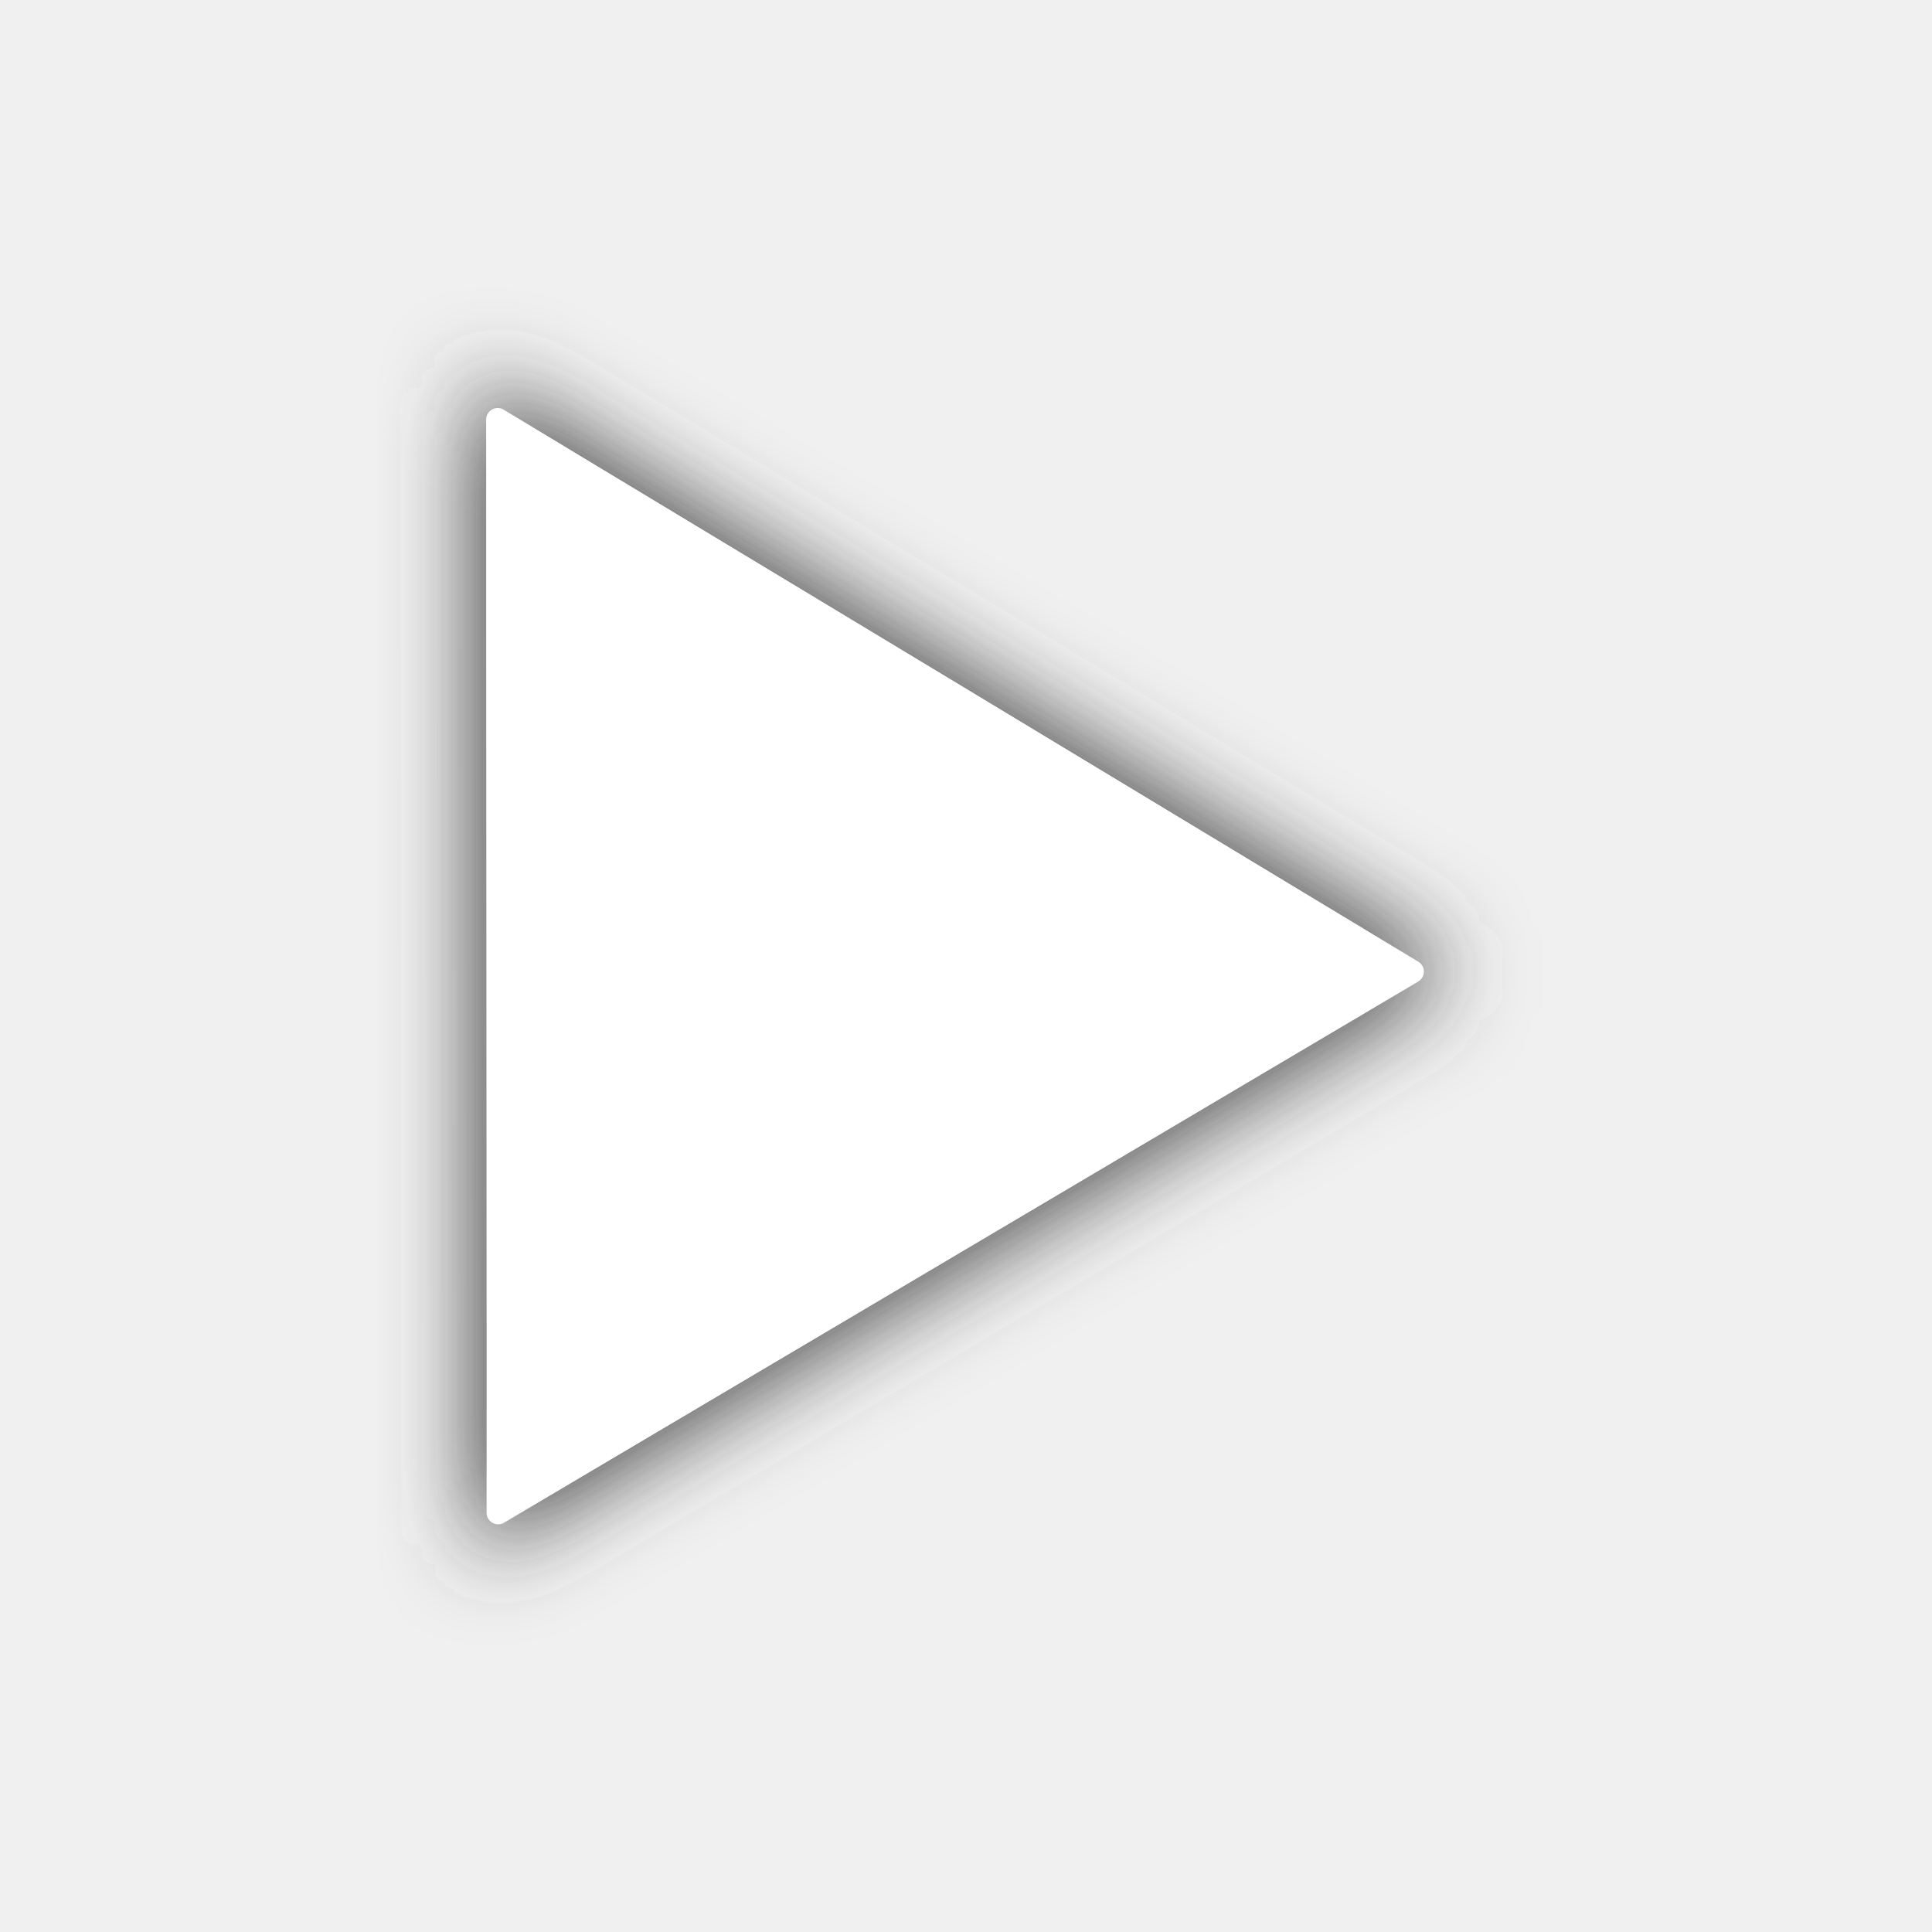
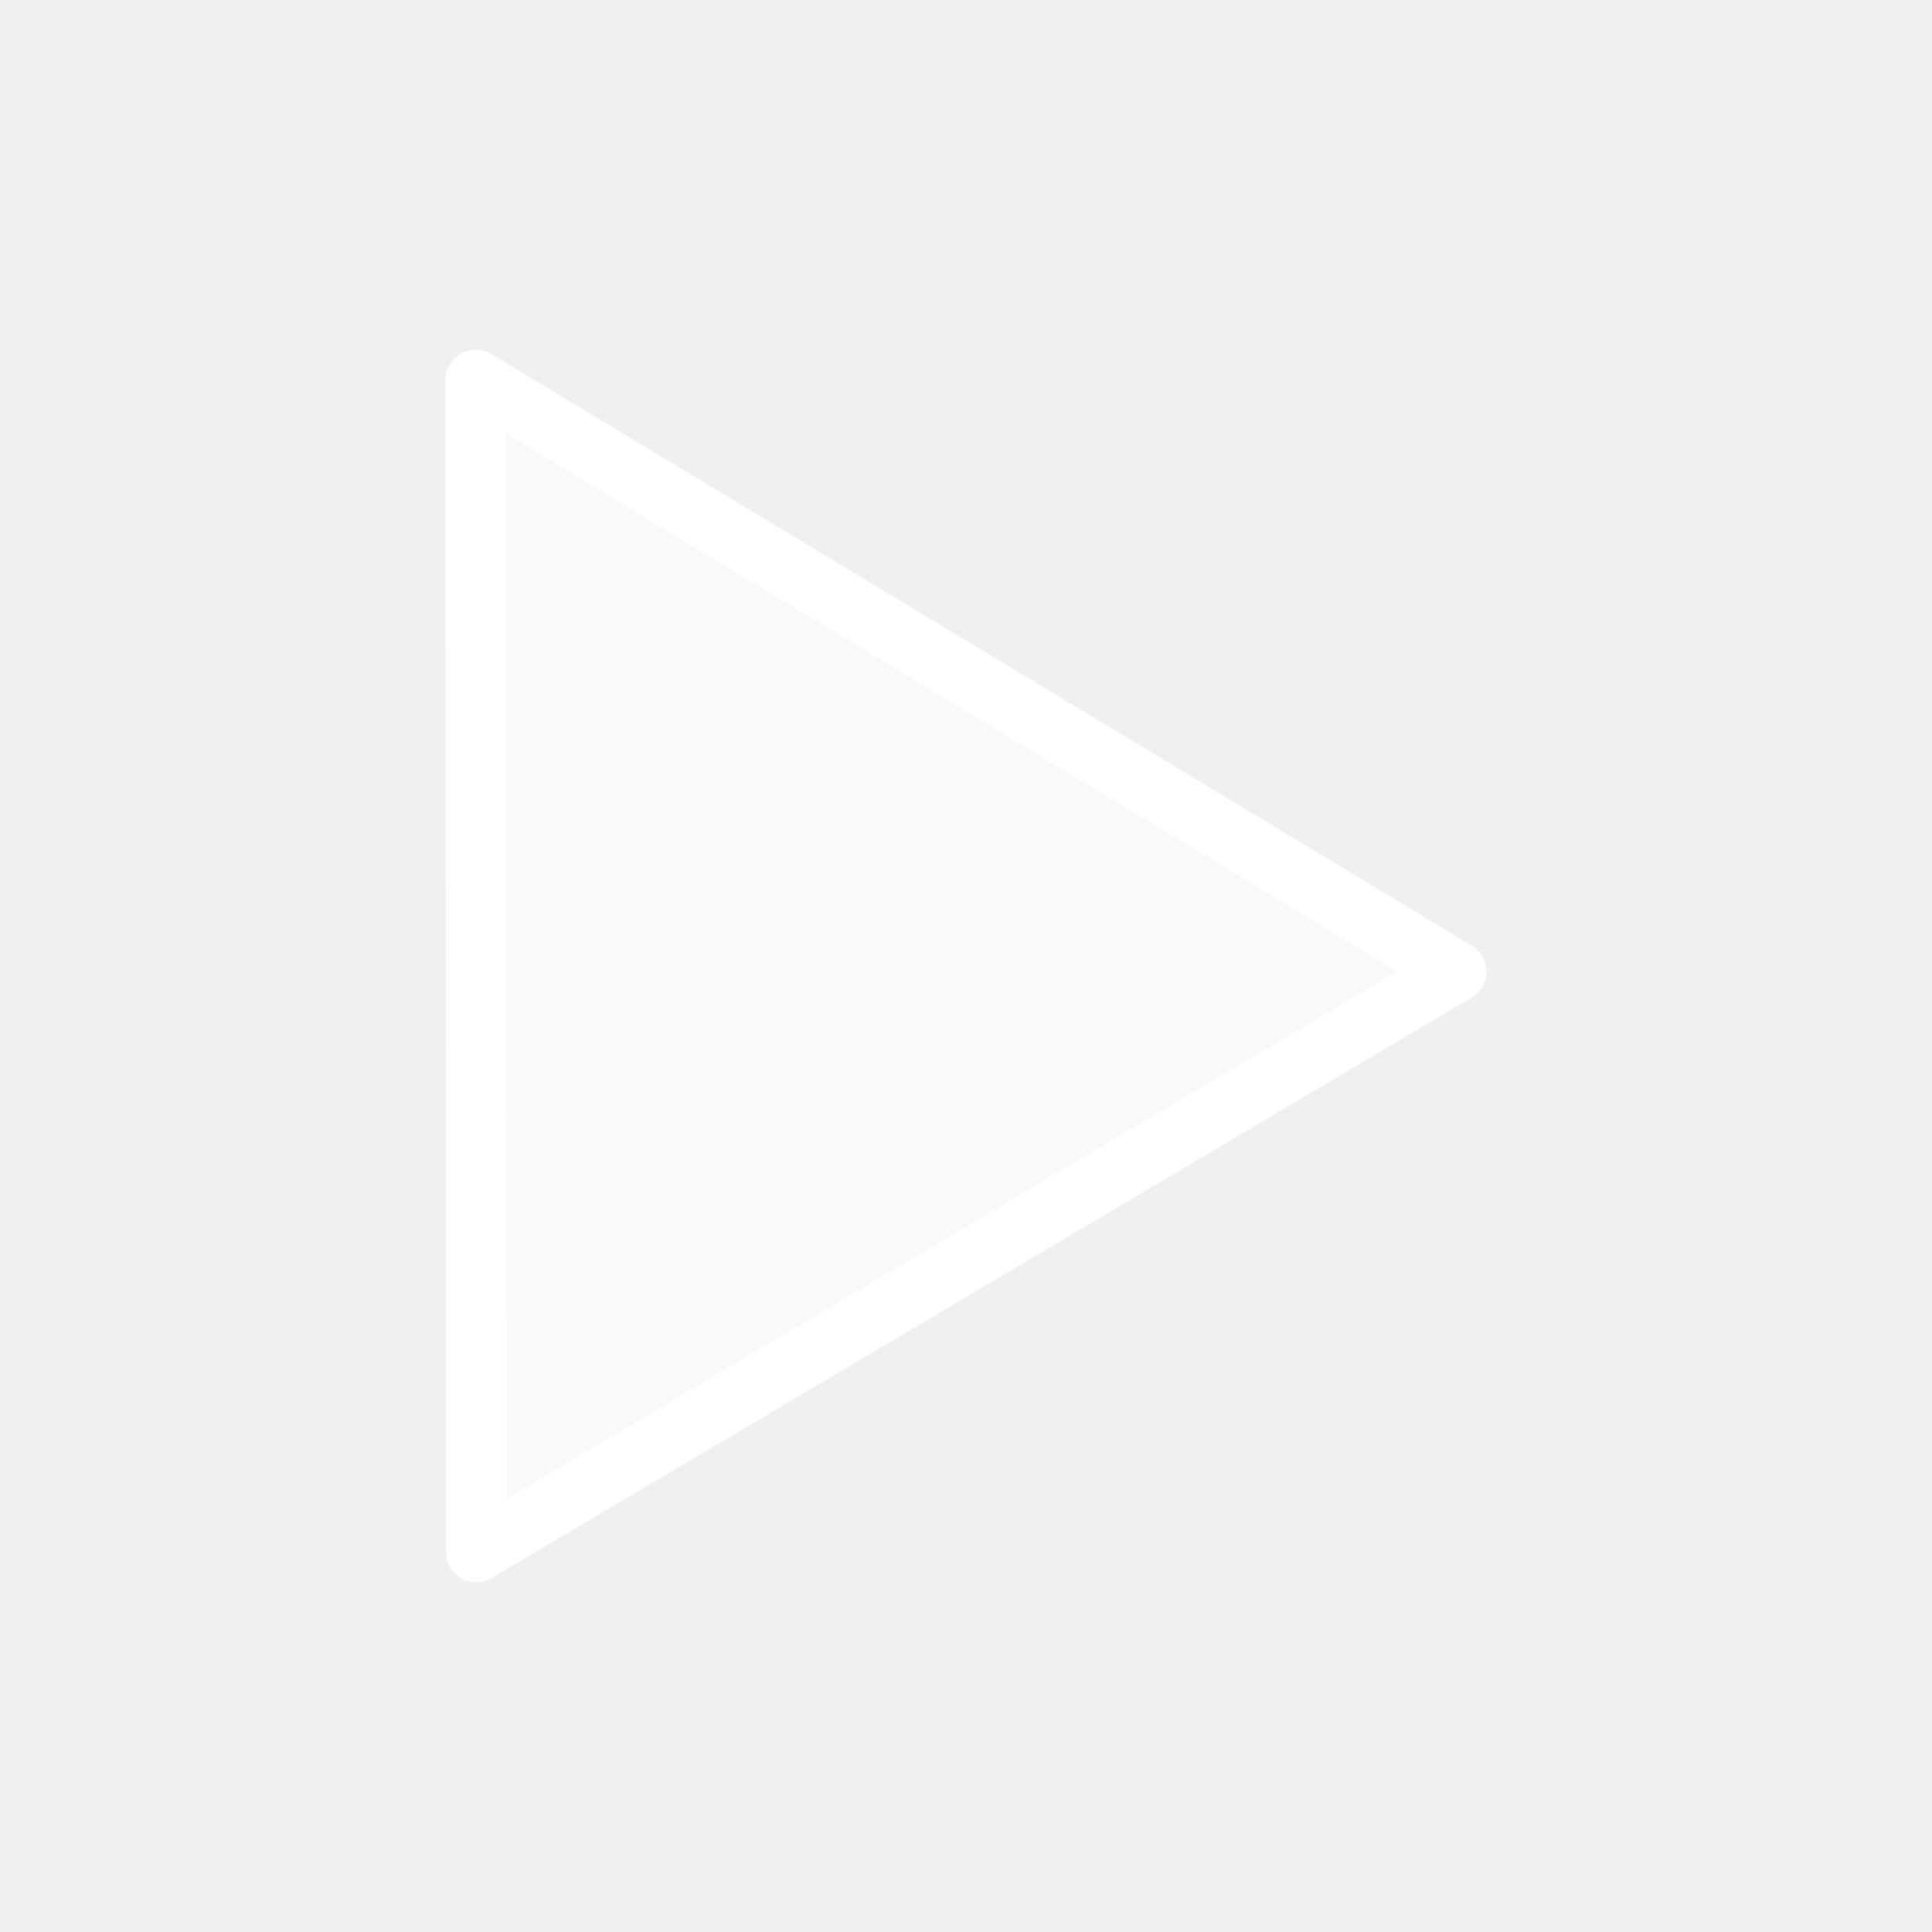
<svg xmlns="http://www.w3.org/2000/svg" xmlns:xlink="http://www.w3.org/1999/xlink" width="128" height="128" id="svg2409" version="1.0">
  <defs id="defs2411">
-     <linearGradient id="linearGradient2836">
-       <stop style="stop-color: rgb(248, 234, 210); stop-opacity: 1;" offset="0" id="stop2838" />
-       <stop id="stop2840" offset="0.388" style="stop-color: rgb(207, 176, 127); stop-opacity: 1;" />
-       <stop style="stop-color:#454545;stop-opacity:1;" offset="1" id="stop2842" />
-     </linearGradient>
    <linearGradient id="linearGradient3209">
      <stop id="stop3211" offset="0" style="stop-color: rgb(248, 234, 210); stop-opacity: 1;" />
      <stop style="stop-color: rgb(207, 176, 127); stop-opacity: 1;" offset="0.333" id="stop3213" />
      <stop id="stop3215" offset="1" style="stop-color:#454545;stop-opacity:1;" />
    </linearGradient>
    <linearGradient id="linearGradient2431">
      <stop style="stop-color:#ffffff;stop-opacity:1;" offset="0" id="stop2433" />
      <stop style="stop-color:#ffffff;stop-opacity:0;" offset="1" id="stop2435" />
    </linearGradient>
    <linearGradient id="linearGradient2491">
      <stop style="stop-color:#ffffff;stop-opacity:1;" offset="0" id="stop2493" />
      <stop style="stop-color:#ffffff;stop-opacity:0;" offset="1" id="stop2495" />
    </linearGradient>
    <filter id="filter3227">
      <feGaussianBlur stdDeviation="3.079" id="feGaussianBlur3229" />
    </filter>
-     <radialGradient xlink:href="#linearGradient3209" id="radialGradient2851" gradientUnits="userSpaceOnUse" gradientTransform="matrix(2.17317,0.01616782,-0.01813661,2.437802,-86.6598,-51.91254)" cx="13.296" cy="105.805" fx="13.296" fy="105.805" r="49.94" />
-     <radialGradient xlink:href="#linearGradient2836" id="radialGradient2853" gradientUnits="userSpaceOnUse" gradientTransform="matrix(2.463276,1.3008929e-7,-1.0131104e-7,2.588938,-98.89698,-60.587)" cx="54.078" cy="63.269" fx="54.078" fy="63.269" r="49.94" />
-     <linearGradient xlink:href="#linearGradient2431" id="linearGradient2855" gradientUnits="userSpaceOnUse" gradientTransform="matrix(0.9492018,0,0,1.00034,6.108227,-0.02160655)" x1="176.715" y1="29.05" x2="20.859" y2="90.033" />
-     <linearGradient xlink:href="#linearGradient2491" id="linearGradient2857" gradientUnits="userSpaceOnUse" x1="125.682" y1="97.943" x2="138.689" y2="7.535" />
-     <linearGradient xlink:href="#linearGradient2491" id="linearGradient2859" gradientUnits="userSpaceOnUse" x1="106.217" y1="21.158" x2="81.725" y2="95.035" />
    <radialGradient xlink:href="#linearGradient3209" id="radialGradient2854" gradientUnits="userSpaceOnUse" gradientTransform="matrix(2.17317,0.01616782,-0.01813661,2.437802,-86.6598,-51.91254)" cx="13.296" cy="105.805" fx="13.296" fy="105.805" r="49.94" />
-     <radialGradient xlink:href="#linearGradient2836" id="radialGradient2856" gradientUnits="userSpaceOnUse" gradientTransform="matrix(2.463276,1.3008929e-7,-1.0131104e-7,2.588938,-98.89698,-60.587)" cx="54.078" cy="63.269" fx="54.078" fy="63.269" r="49.94" />
    <linearGradient xlink:href="#linearGradient2431" id="linearGradient2858" gradientUnits="userSpaceOnUse" gradientTransform="matrix(0.9492018,0,0,1.00034,6.108227,-0.02160655)" x1="176.715" y1="29.05" x2="20.859" y2="90.033" />
    <linearGradient xlink:href="#linearGradient2491" id="linearGradient2860" gradientUnits="userSpaceOnUse" x1="125.682" y1="97.943" x2="138.689" y2="7.535" />
    <linearGradient xlink:href="#linearGradient2491" id="linearGradient2862" gradientUnits="userSpaceOnUse" x1="106.217" y1="21.158" x2="81.725" y2="95.035" />
-     <linearGradient xlink:href="#linearGradient2491" id="linearGradient5257" gradientUnits="userSpaceOnUse" x1="106.217" y1="21.158" x2="81.725" y2="95.035" gradientTransform="matrix(0.9492018,0,0,1.00034,-8.070475,-0.02160655)" />
-     <linearGradient xlink:href="#linearGradient2431" id="linearGradient5263" gradientUnits="userSpaceOnUse" gradientTransform="matrix(0.9492018,0,0,1.00034,-8.070475,-0.02160655)" x1="176.715" y1="29.05" x2="20.859" y2="90.033" />
-     <radialGradient xlink:href="#linearGradient2836" id="radialGradient5266" gradientUnits="userSpaceOnUse" gradientTransform="matrix(2.463276,1.3008929e-7,-1.0131104e-7,2.588938,-113.0757,-60.587)" cx="54.078" cy="63.269" fx="54.078" fy="63.269" r="49.94" />
-     <radialGradient xlink:href="#linearGradient3209" id="radialGradient5269" gradientUnits="userSpaceOnUse" gradientTransform="matrix(2.17317,0.01616782,-0.01813661,2.437802,-86.6598,-51.91254)" cx="13.296" cy="105.805" fx="13.296" fy="105.805" r="49.94" />
  </defs>
  <g id="layer1">
    <g id="g2844" transform="translate(-2.857143,0.4017872)">
-       <path transform="matrix(0.9492018,0,0,1.00034,-8.070475,-0.02160655)" style="fill:url(#radialGradient5269);fill-opacity:1;fill-rule:nonzero;stroke:none;stroke-width:1.568;marker:none;visibility:visible;display:inline;overflow:visible;filter:url(#filter3227)" d="m 44.719,24.781 0,16 0.031,46.438 0,15.196 L 113.156,63.969 78.938,44.375 44.719,24.781 z" id="path3219" />
-       <path style="opacity:1;fill:#ffffff;stroke:#ffffff;stroke-width:1.528;stroke-linecap:butt;stroke-linejoin:round;stroke-miterlimit:4;stroke-opacity:1;stroke-dashoffset:0;marker:none;visibility:visible;display:inline;overflow:visible;fill-opacity:1" d="m 35.83,27.394 0,13.38 c 0,0 0.03,46.453 0.03,46.453 l 0,12.598 L 96.431,63.969 66.145,45.681 35.83,27.394 z" id="path3241" />
+       <g id="g2847" transform="translate(-14.1787,0)">
+         <path style="fill:#ffffff;fill-opacity:0.588;fill-rule:nonzero;stroke:#ffffff;stroke-width:4;stroke-linecap:butt;stroke-linejoin:round;stroke-miterlimit:4;stroke-opacity:1;stroke-dasharray:none;stroke-dashoffset:0;marker:none;visibility:visible;display:inline;overflow:visible" d="m 48.555,24.768 0,16.005 0.03,46.453 0,15.202 L 113.516,63.969 81.036,44.368 48.555,24.768 z" id="path4329" />
+       </g>
    </g>
  </g>
</svg>
